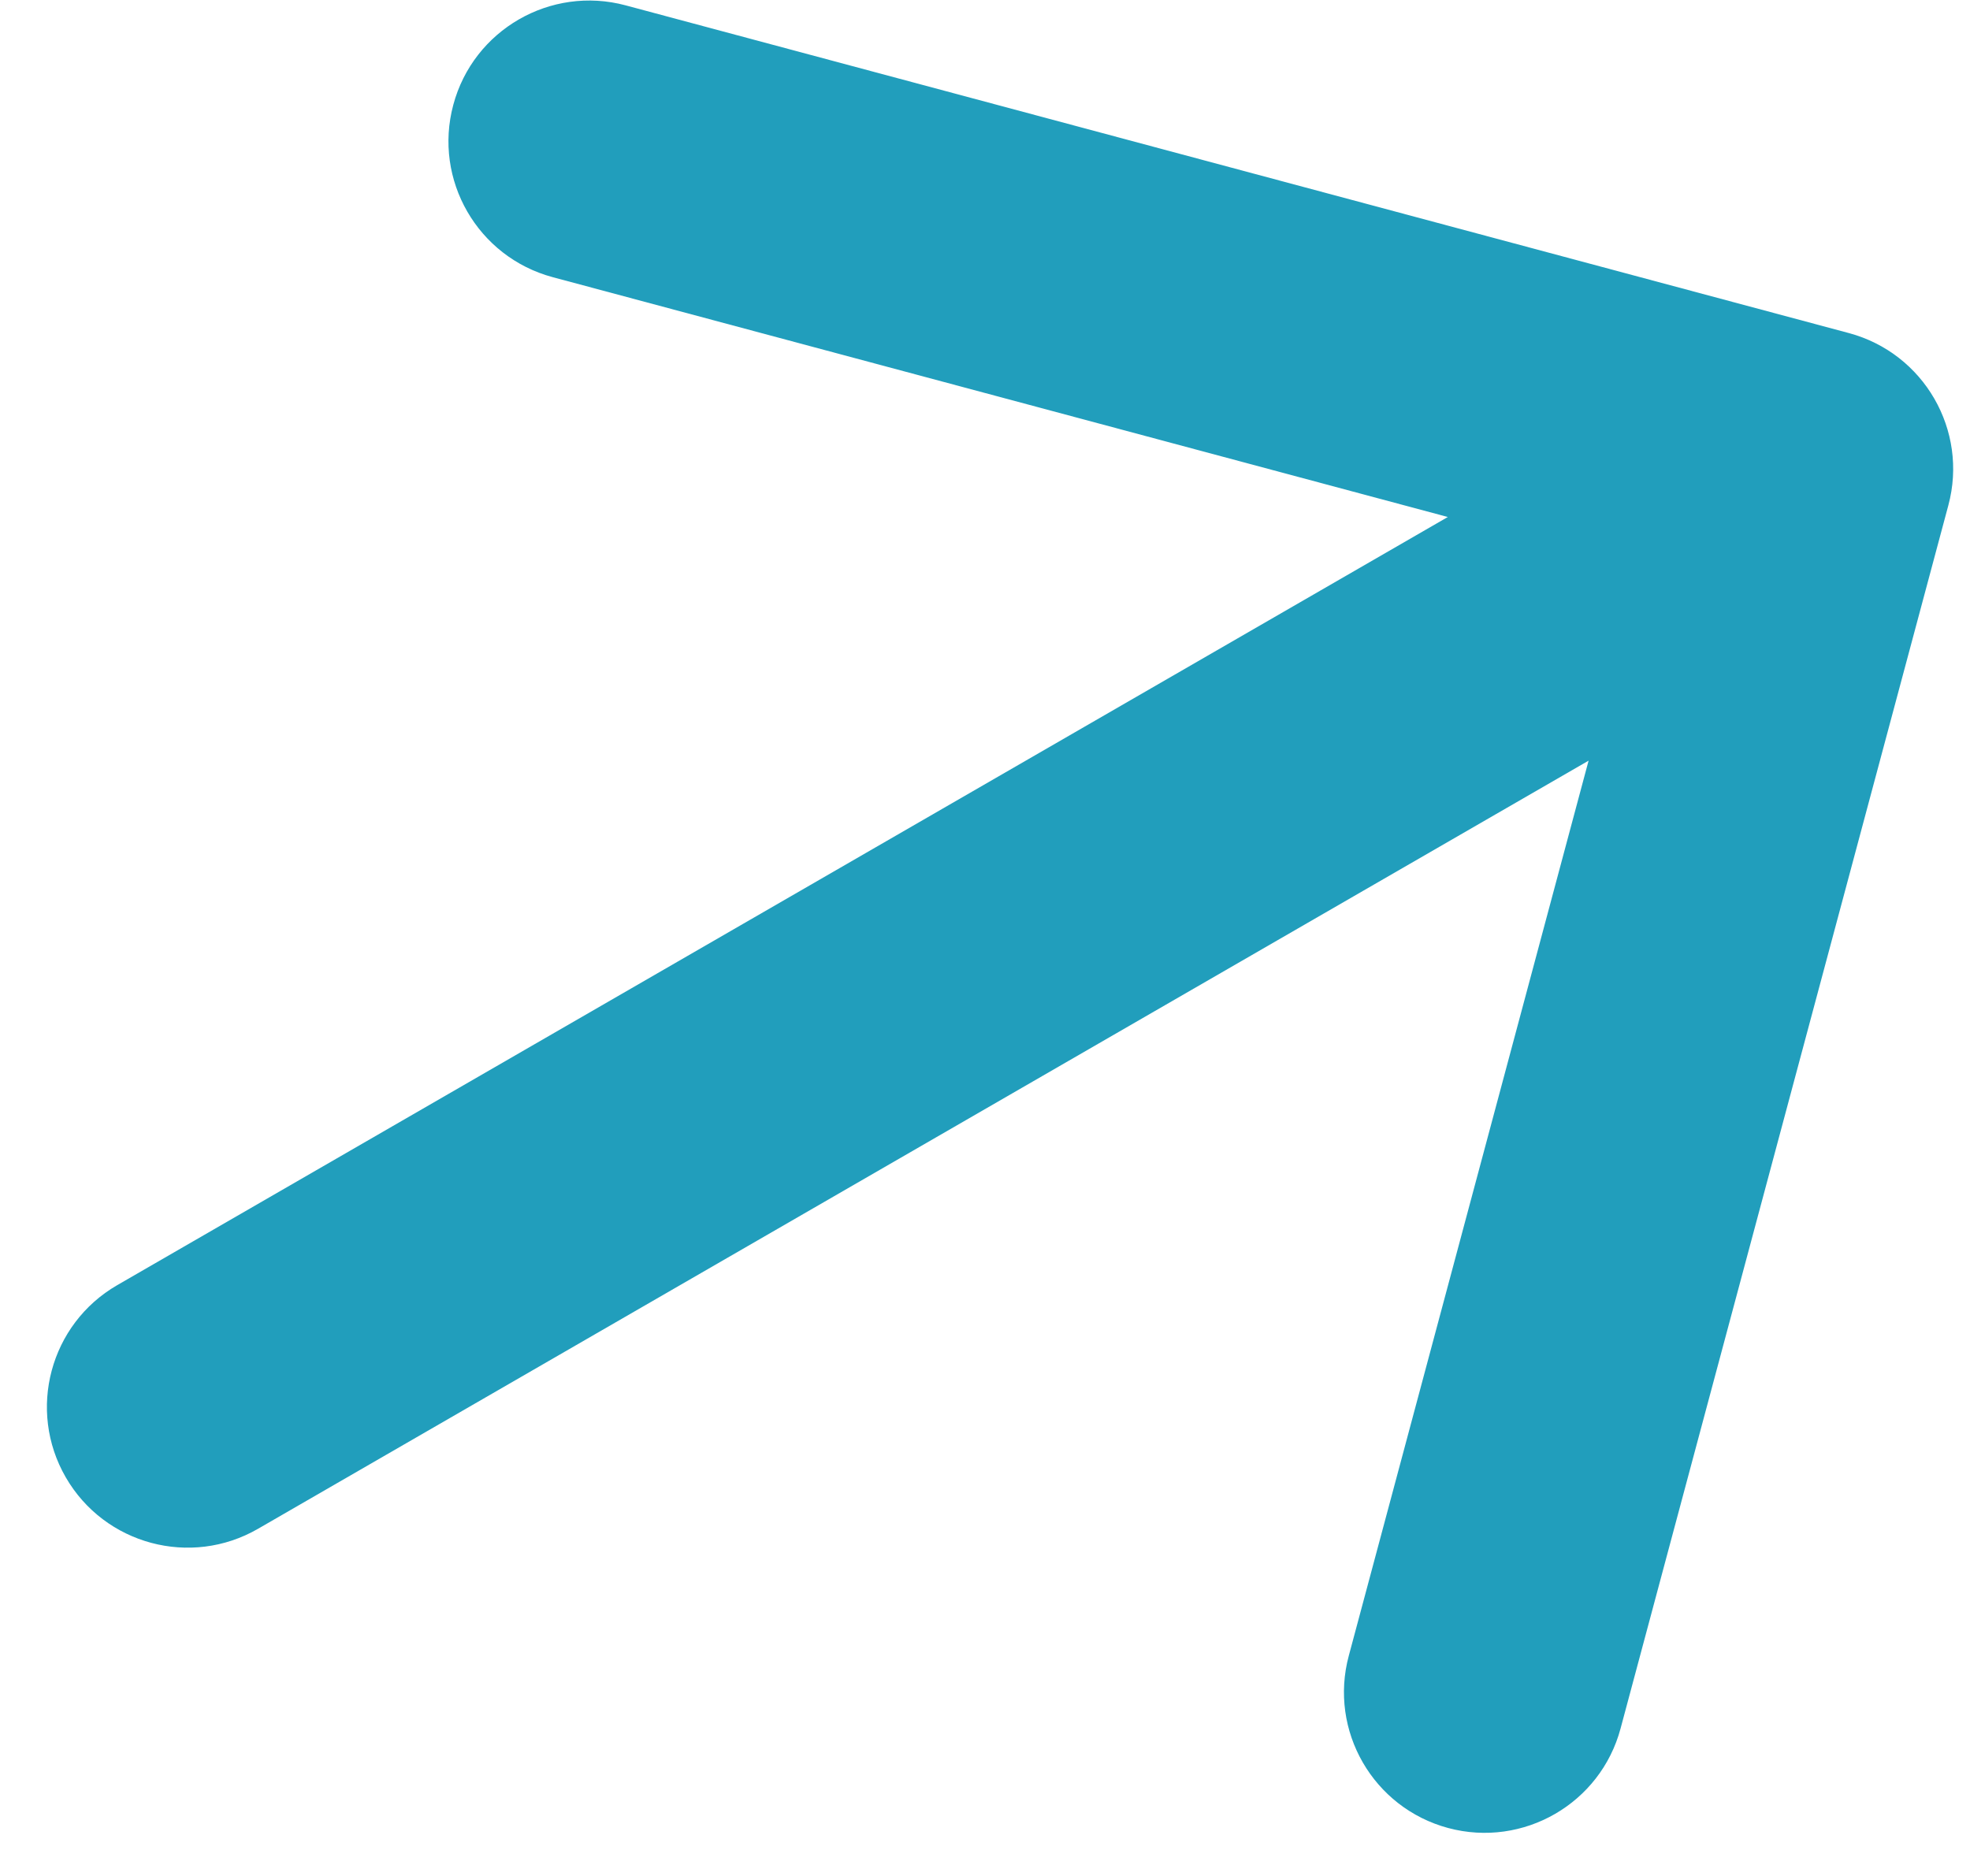
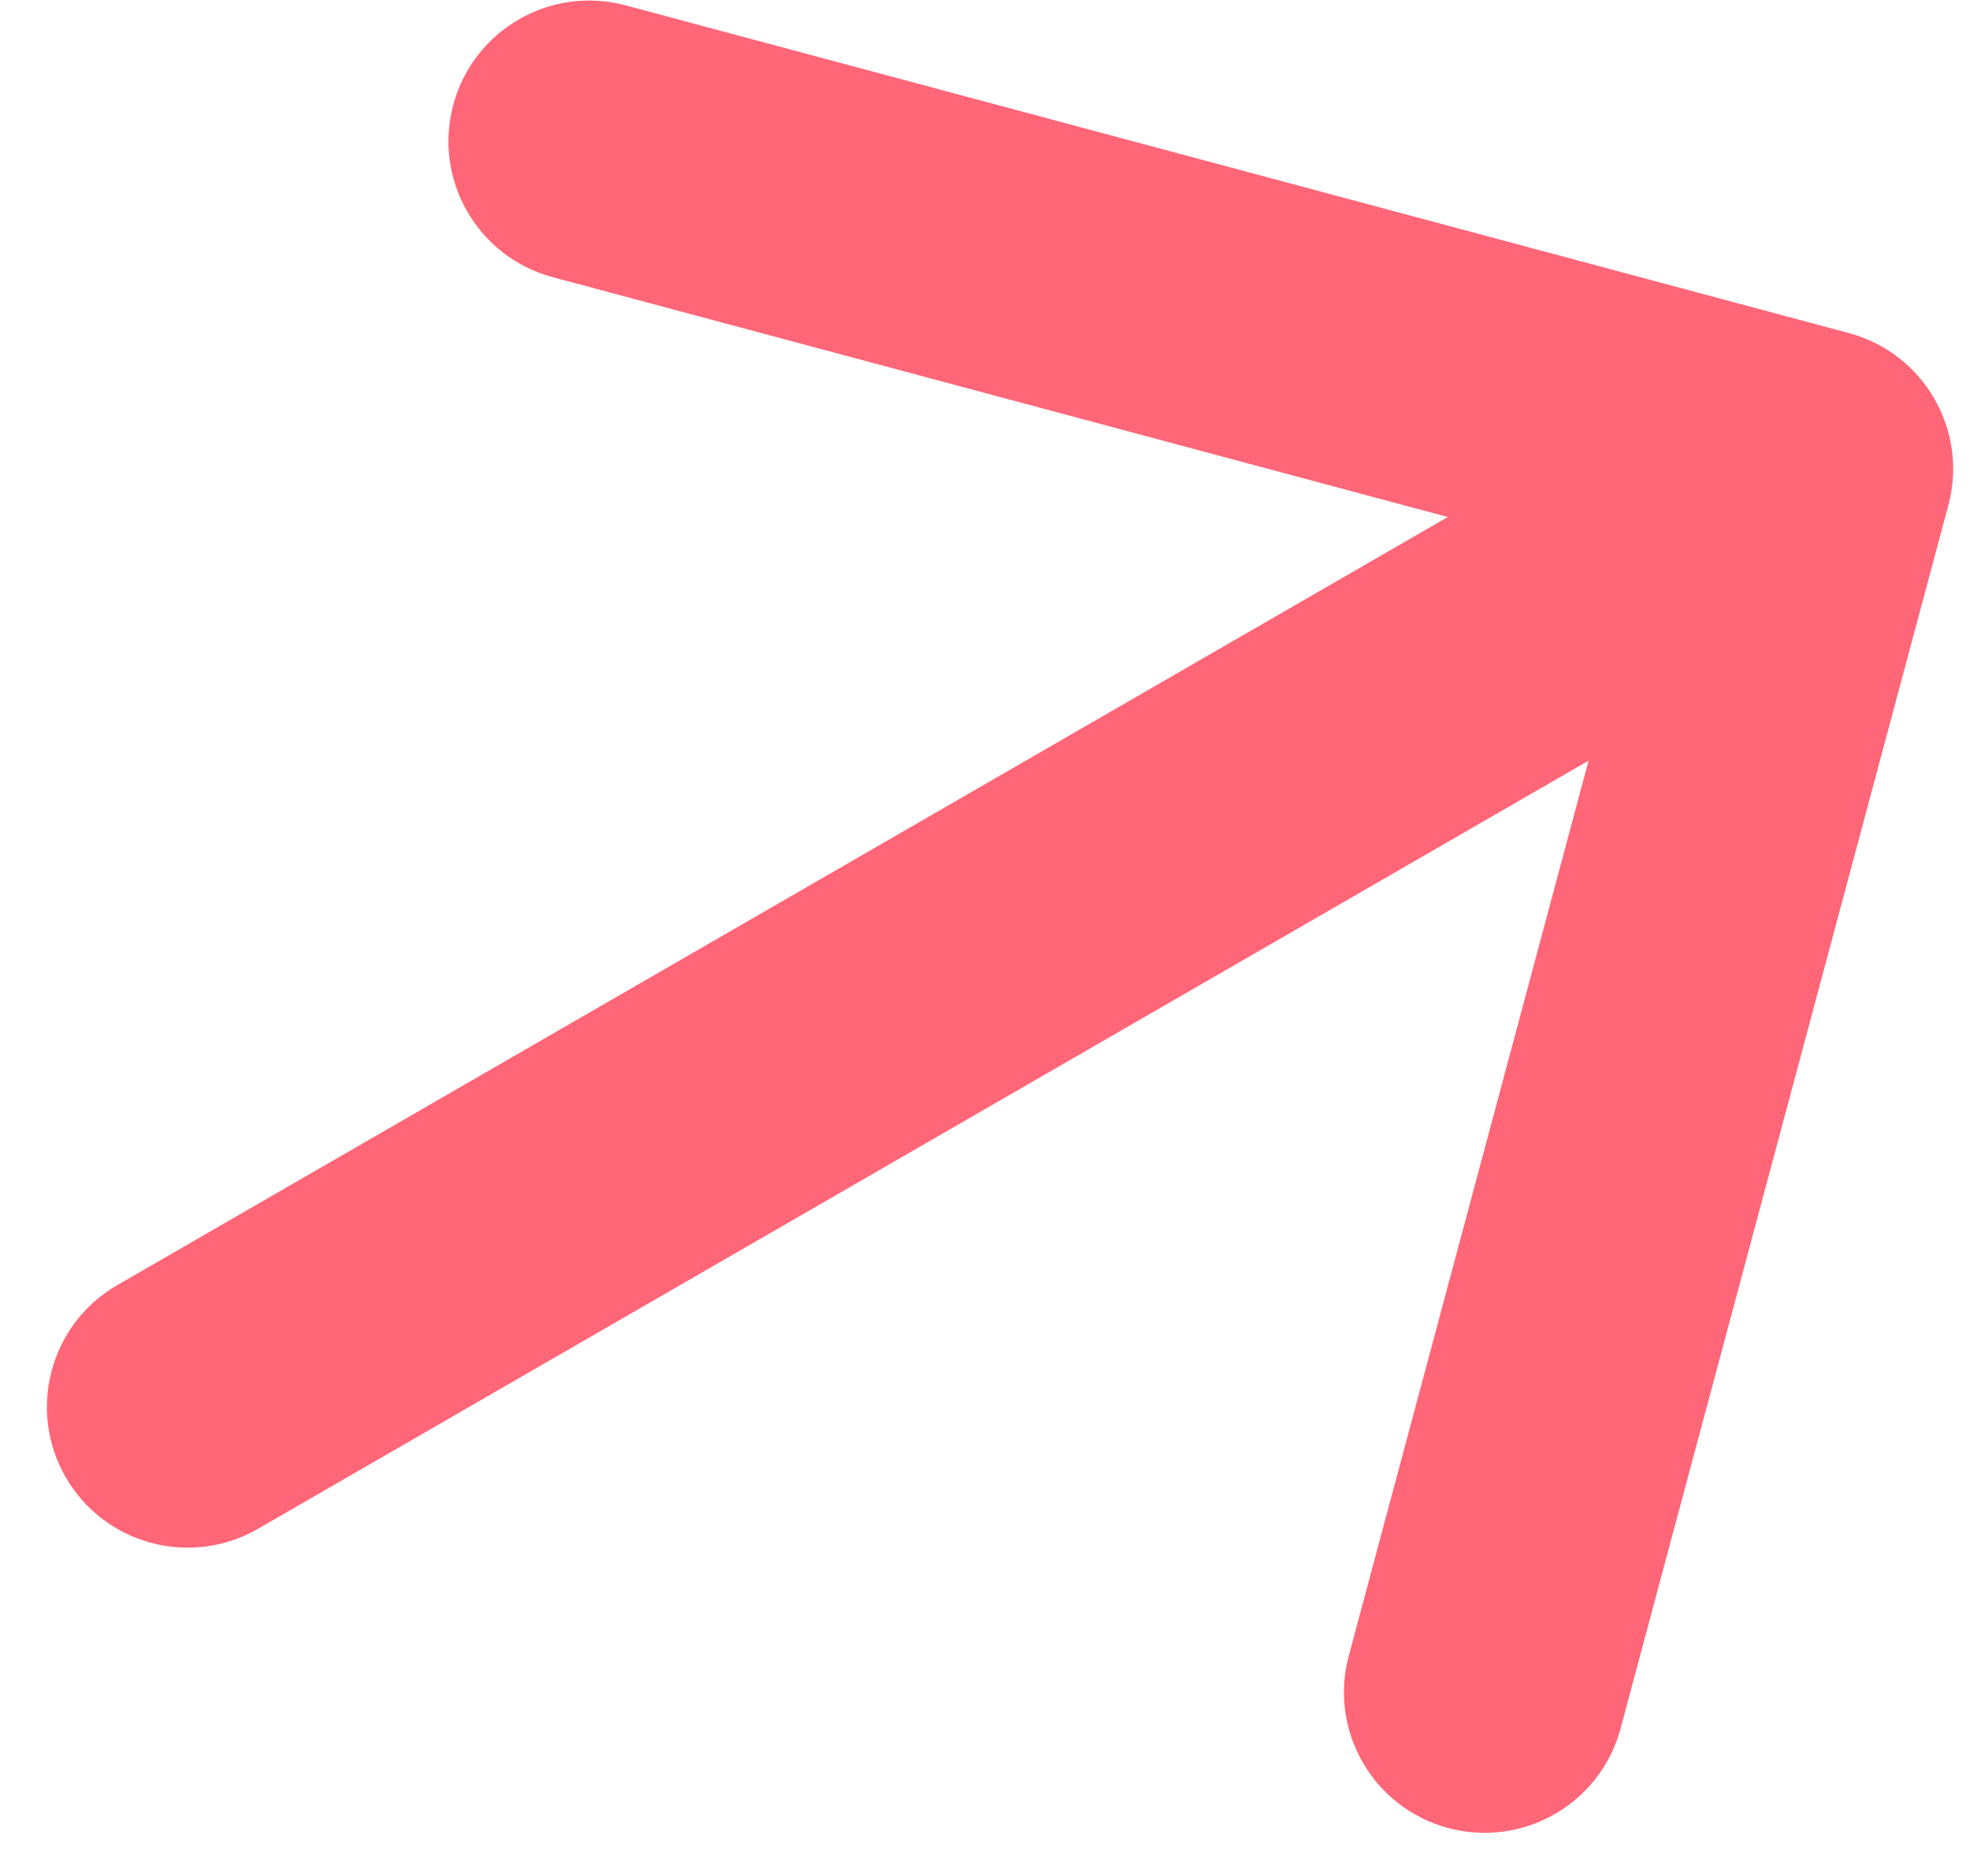
<svg xmlns="http://www.w3.org/2000/svg" width="21" height="20" viewBox="0 0 21 20" fill="none">
-   <path d="M1.25 13.701C0.533 14.115 0.287 15.033 0.701 15.75C1.115 16.467 2.033 16.713 2.75 16.299L1.25 13.701ZM20.769 5.388C20.984 4.588 20.509 3.766 19.709 3.551L6.669 0.057C5.869 -0.157 5.046 0.318 4.832 1.118C4.617 1.918 5.092 2.74 5.892 2.955L17.483 6.061L14.378 17.652C14.163 18.452 14.638 19.274 15.438 19.489C16.238 19.703 17.061 19.228 17.275 18.428L20.769 5.388ZM2.75 16.299L20.07 6.299L18.57 3.701L1.25 13.701L2.75 16.299Z" fill="#219ebc" />
+   <path d="M1.25 13.701C0.533 14.115 0.287 15.033 0.701 15.75C1.115 16.467 2.033 16.713 2.75 16.299L1.25 13.701ZM20.769 5.388C20.984 4.588 20.509 3.766 19.709 3.551L6.669 0.057C5.869 -0.157 5.046 0.318 4.832 1.118C4.617 1.918 5.092 2.74 5.892 2.955L17.483 6.061L14.378 17.652C14.163 18.452 14.638 19.274 15.438 19.489C16.238 19.703 17.061 19.228 17.275 18.428L20.769 5.388ZM2.75 16.299L20.07 6.299L18.57 3.701L1.25 13.701L2.75 16.299Z" fill="#ff6678" />
</svg>
